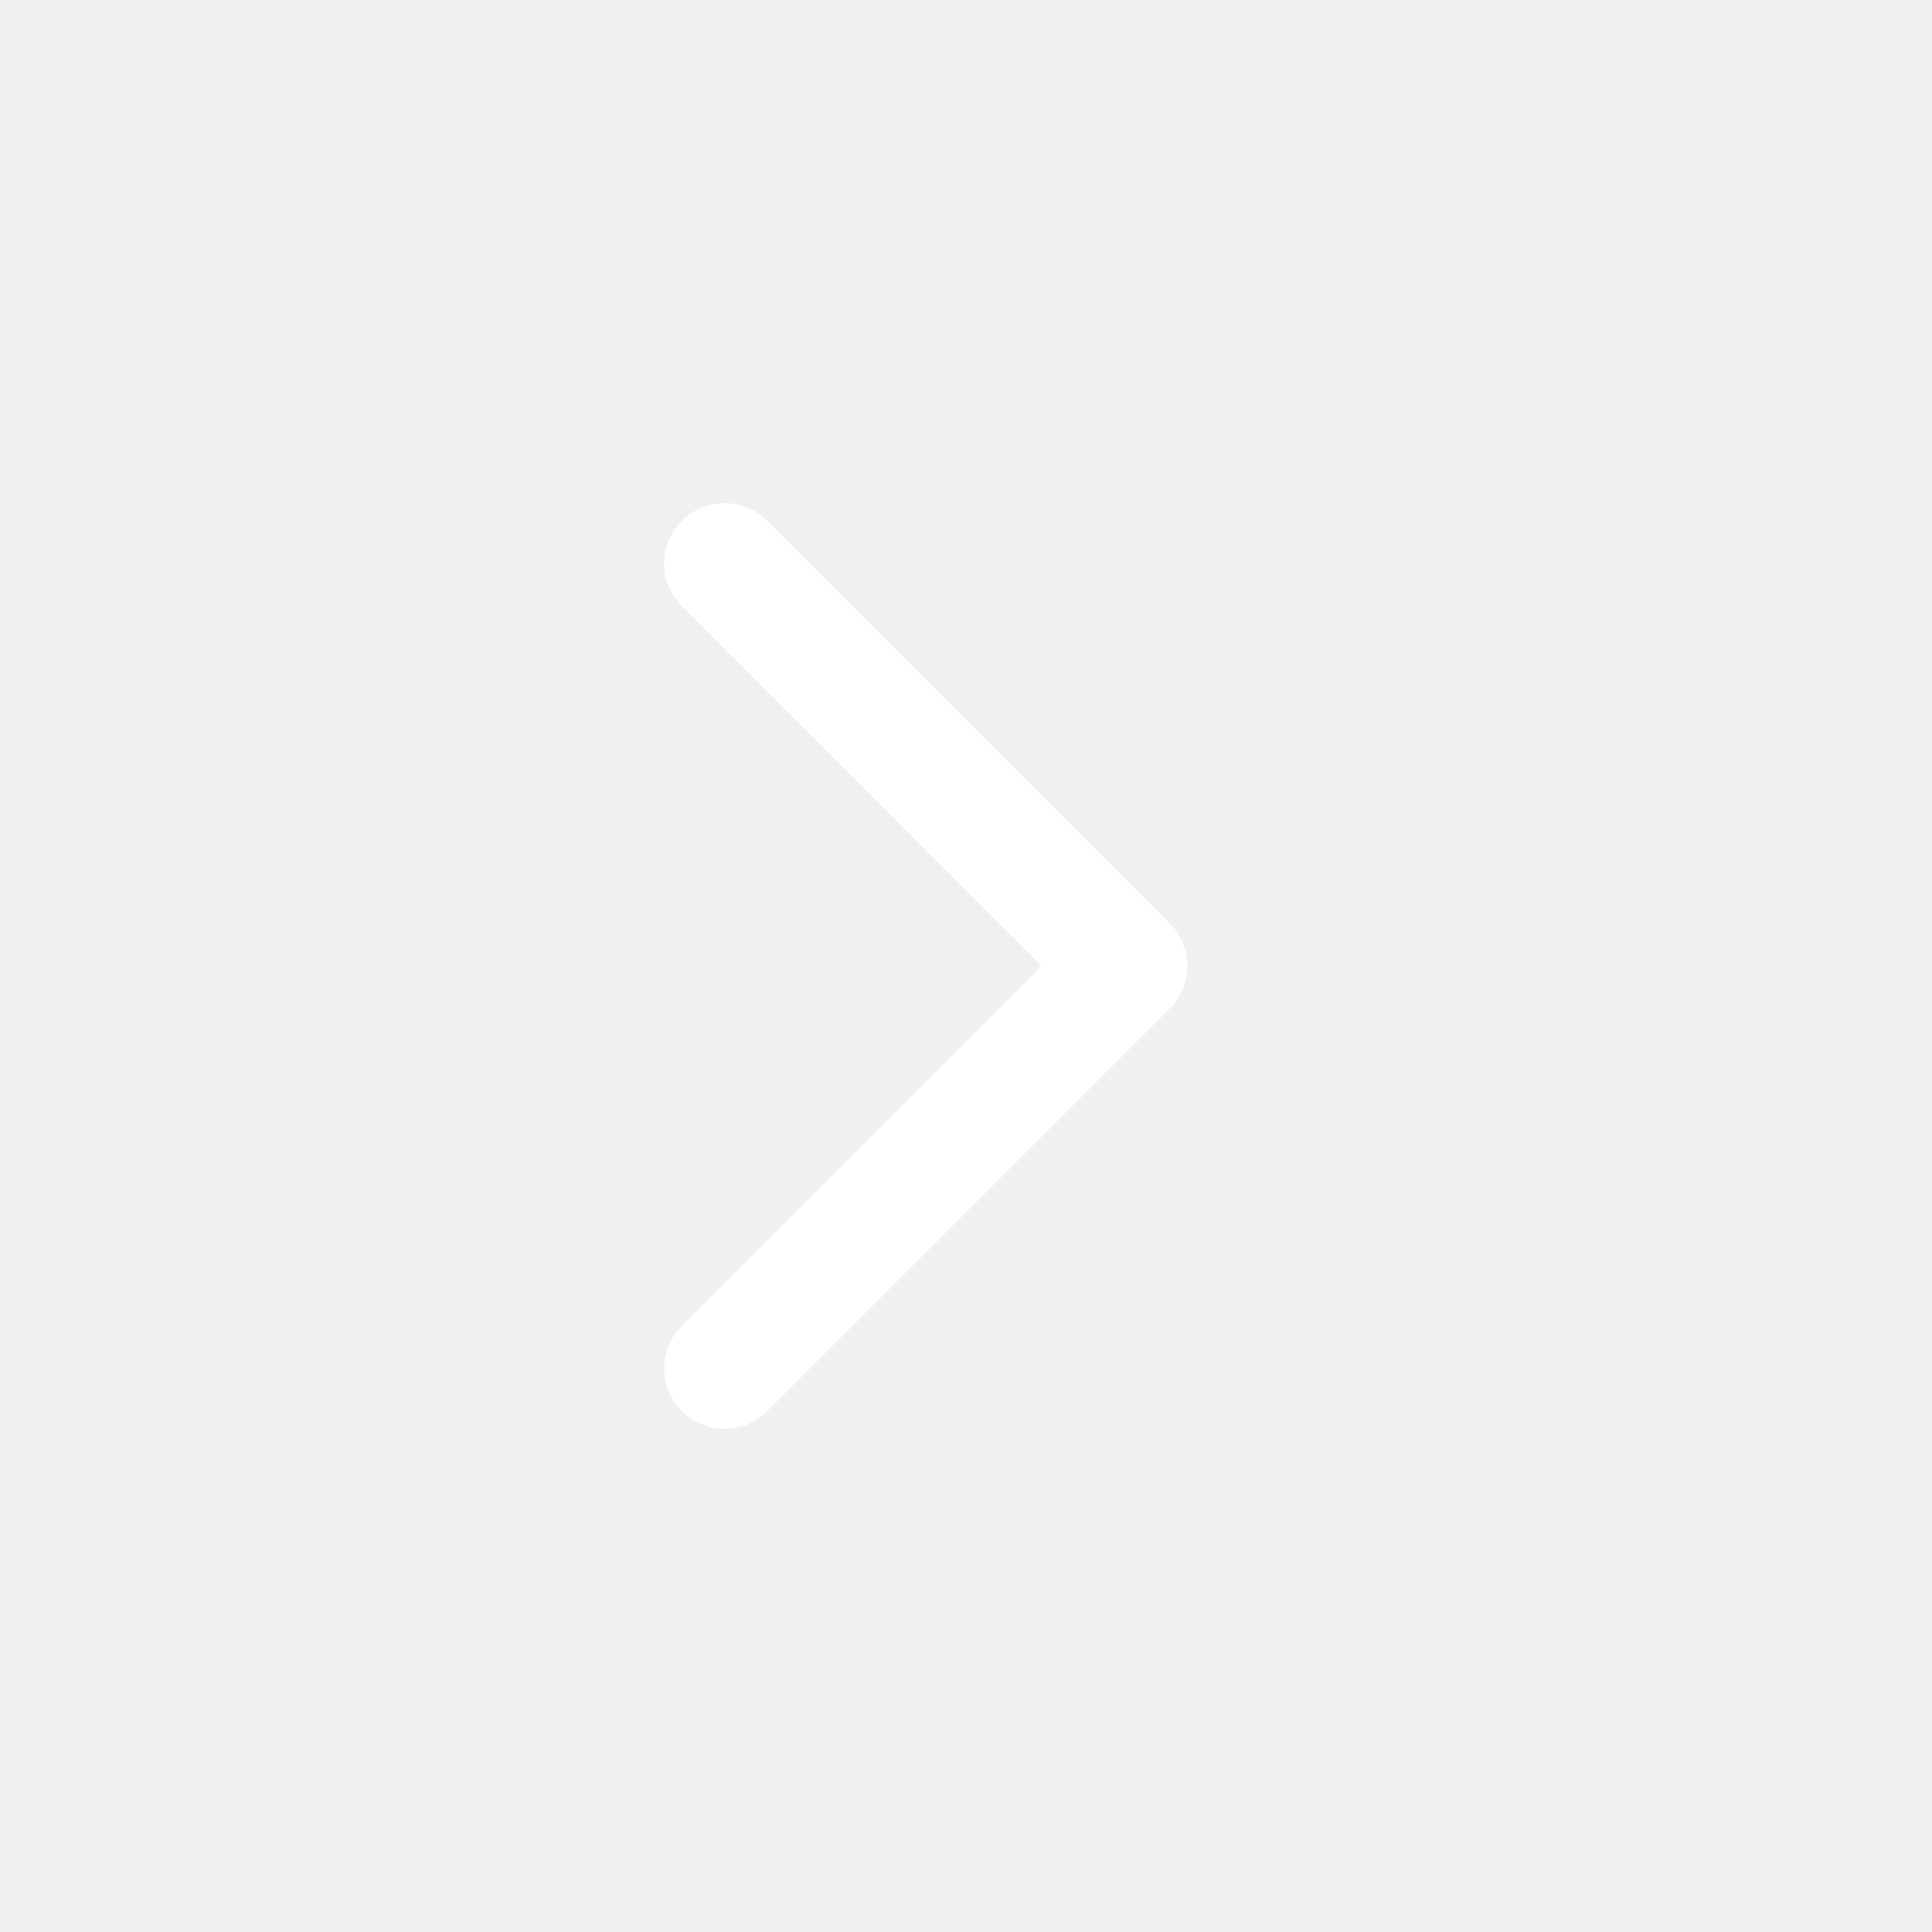
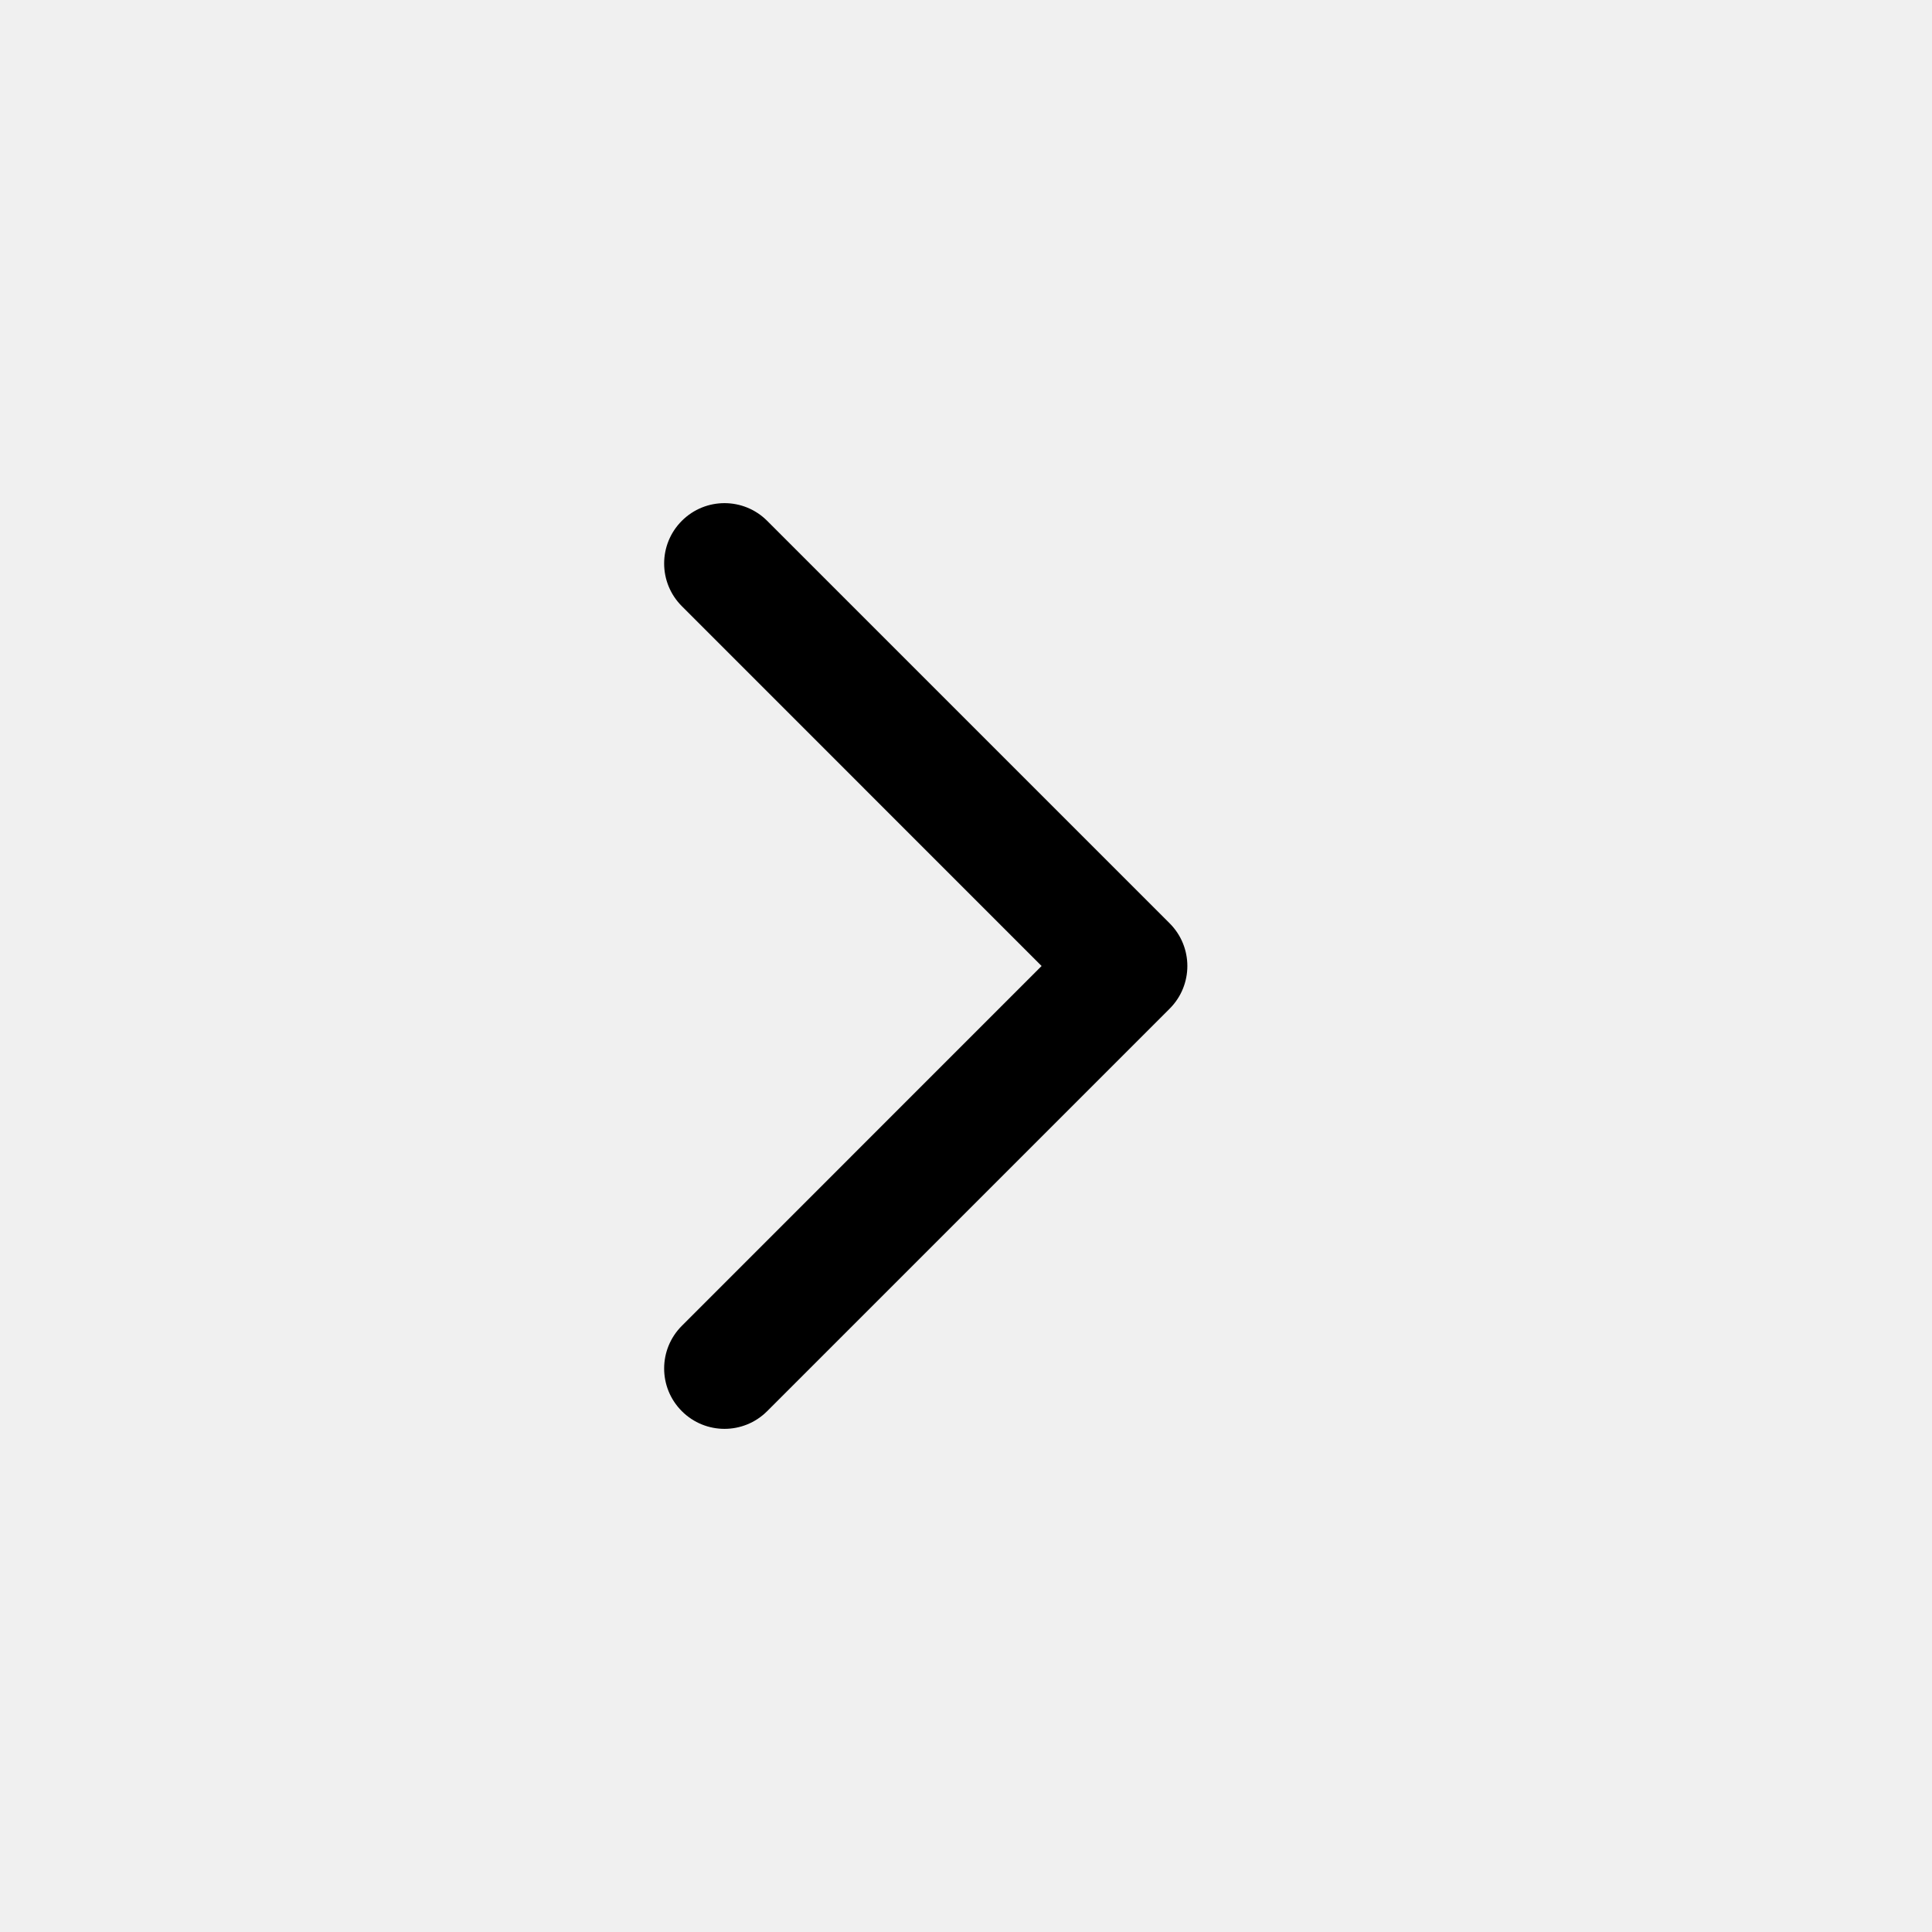
<svg xmlns="http://www.w3.org/2000/svg" width="24" height="24" viewBox="0 0 24 24" fill="none">
-   <path d="M8.47 7.53C8.177 7.237 8.177 6.763 8.47 6.47C8.763 6.177 9.237 6.177 9.53 6.47L14.53 11.47C14.823 11.763 14.823 12.237 14.53 12.53L9.53 17.53C9.237 17.823 8.763 17.823 8.47 17.53C8.177 17.237 8.177 16.763 8.47 16.47L12.939 12L8.47 7.53Z" fill="white" />
+   <path d="M8.47 7.53C8.177 7.237 8.177 6.763 8.47 6.47C8.763 6.177 9.237 6.177 9.53 6.47L14.53 11.47C14.823 11.763 14.823 12.237 14.53 12.53L9.53 17.53C9.237 17.823 8.763 17.823 8.47 17.53C8.177 17.237 8.177 16.763 8.47 16.47L12.939 12L8.47 7.53Z" fill="currentColor" />
</svg>
